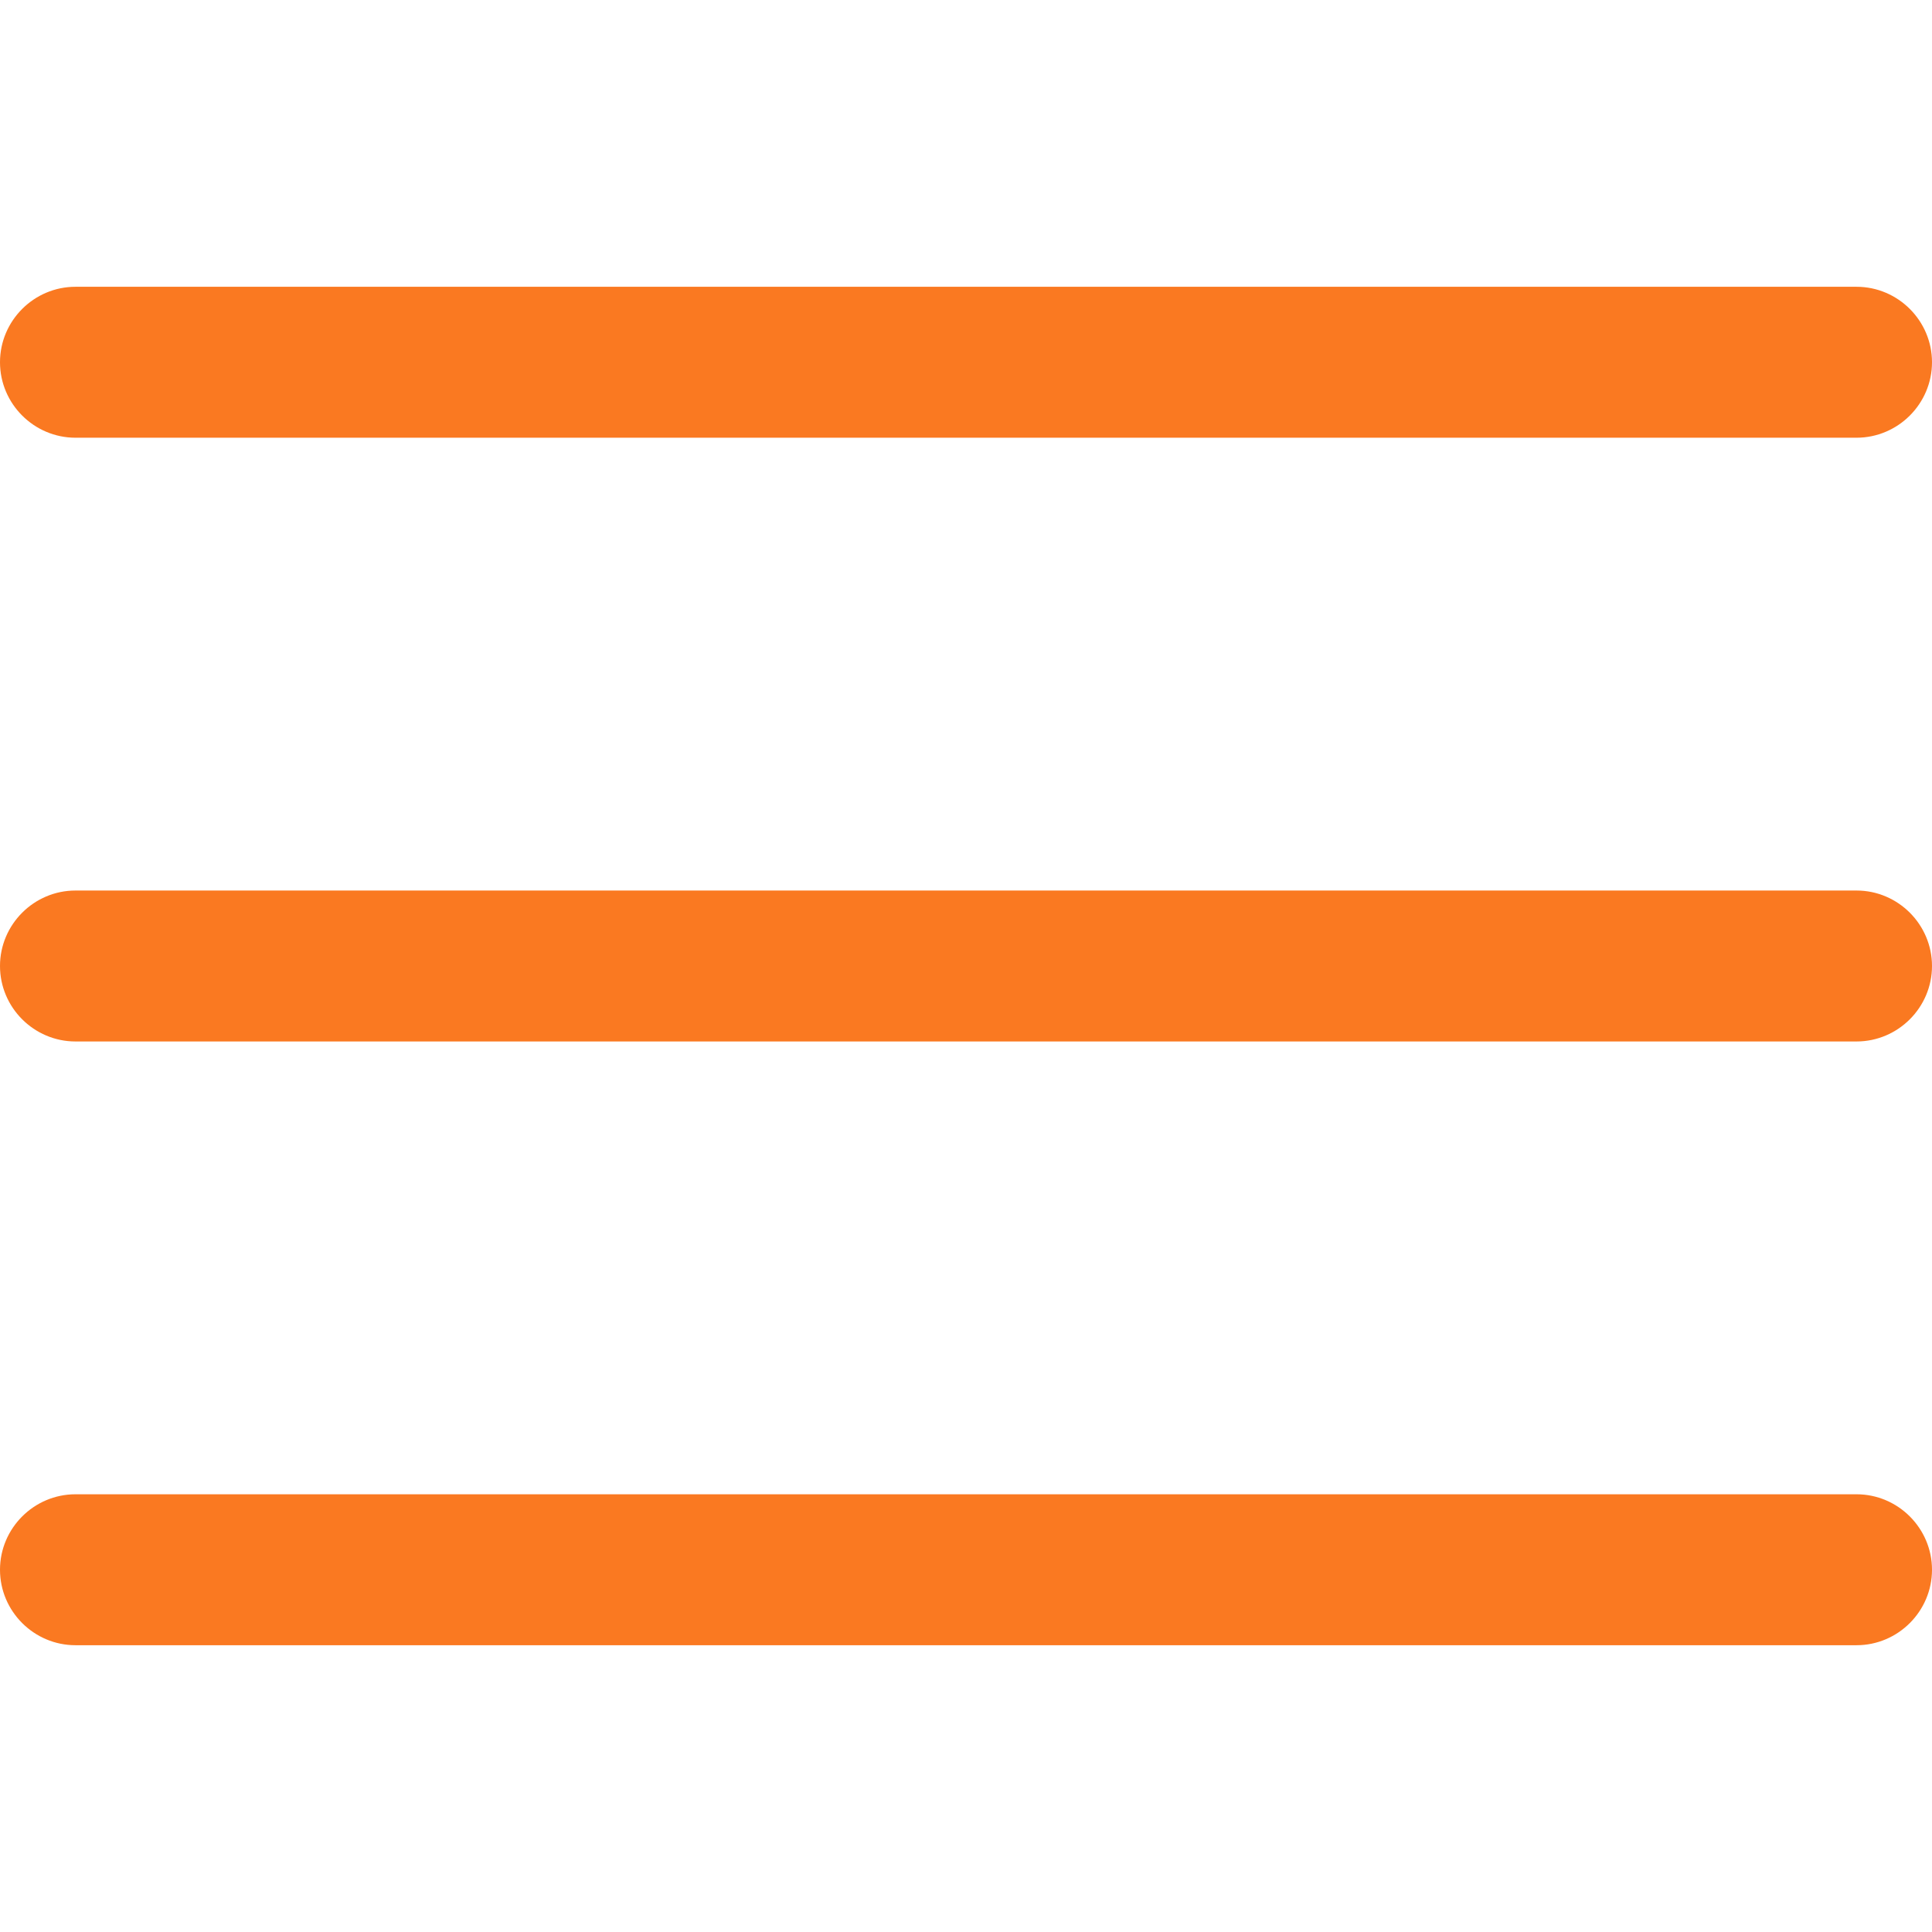
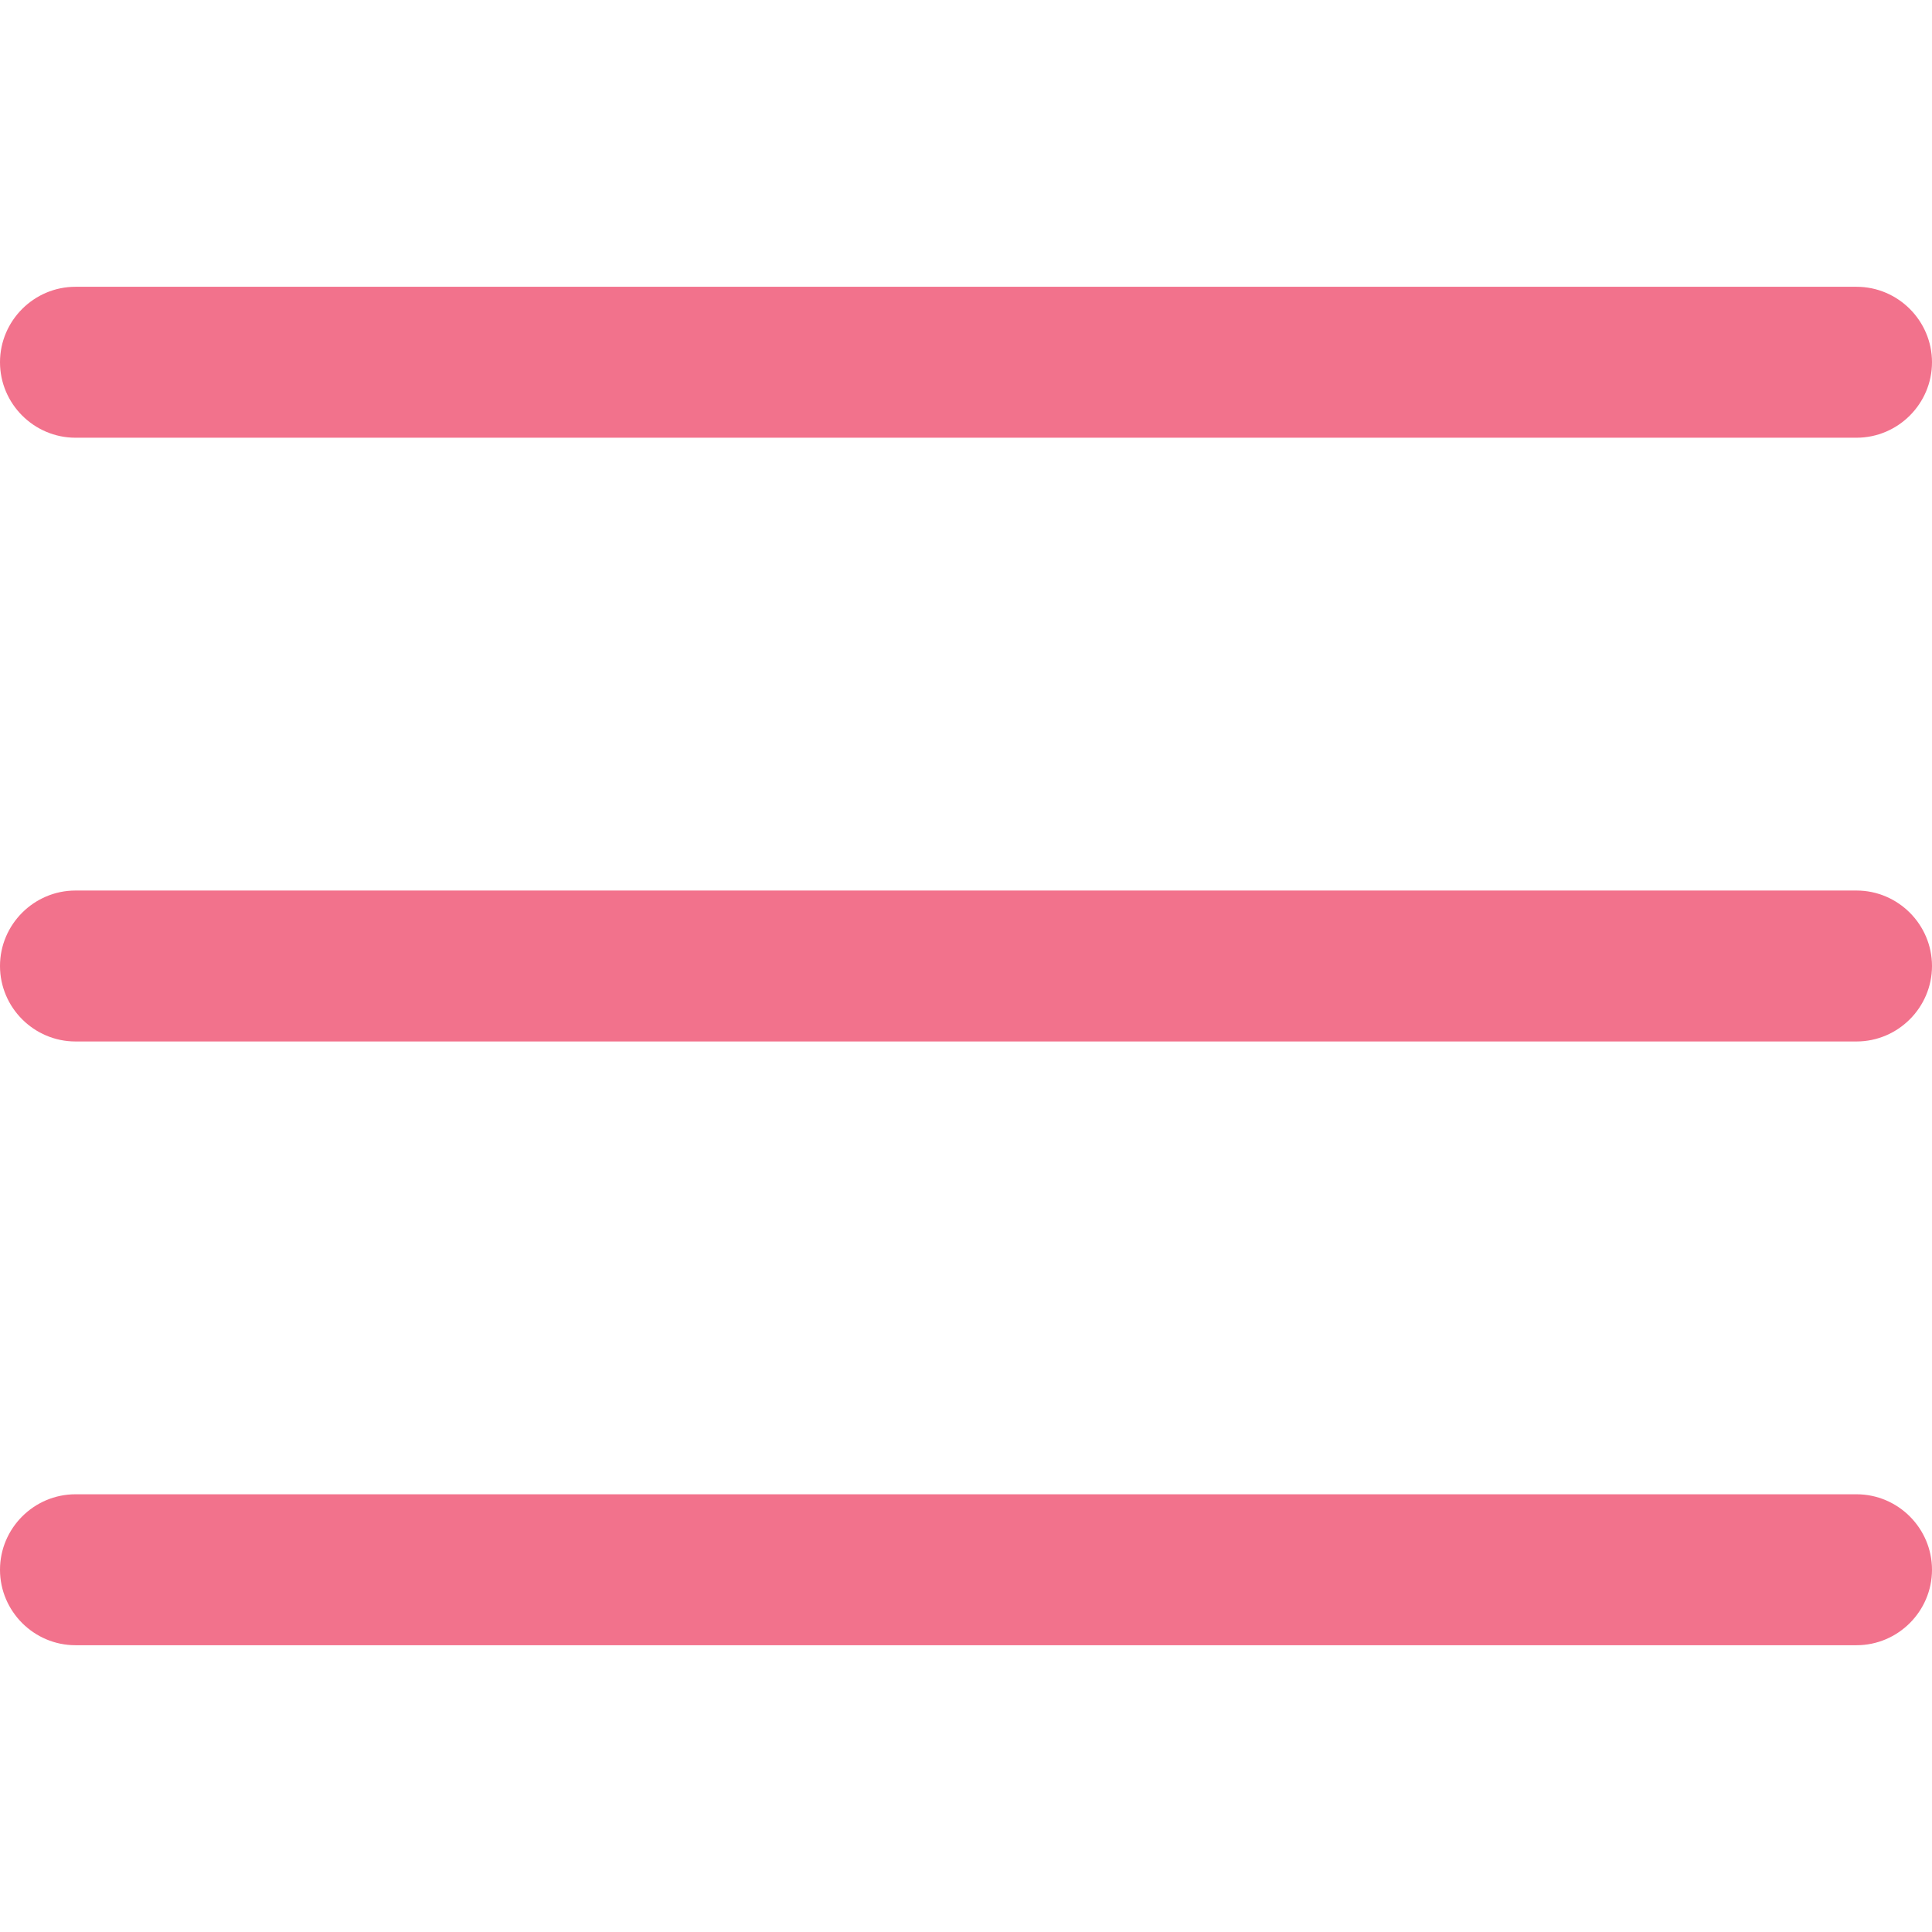
<svg xmlns="http://www.w3.org/2000/svg" version="1.1" id="Capa_1" x="0px" y="0px" viewBox="0 0 512 512" style="enable-background:new 0 0 512 512;" xml:space="preserve">
  <style type="text/css">
- 	.st0{fill:#FA7921;}
+ 	.st0{fill:#f2728c;}
</style>
  <g>
    <g>
      <path class="st0" d="M492,236H20c-11,0-20,9-20,20c0,11,9,20,20,20h472c11,0,20-9,20-20S503,236,492,236z" />
    </g>
  </g>
  <g>
    <g>
      <path class="st0" d="M492,76H20C9,76,0,85,0,96s9,20,20,20h472c11,0,20-9,20-20S503,76,492,76z" />
    </g>
  </g>
  <g>
    <g>
      <path class="st0" d="M492,396H20c-11,0-20,9-20,20s9,20,20,20h472c11,0,20-9,20-20S503,396,492,396z" />
    </g>
  </g>
</svg>
